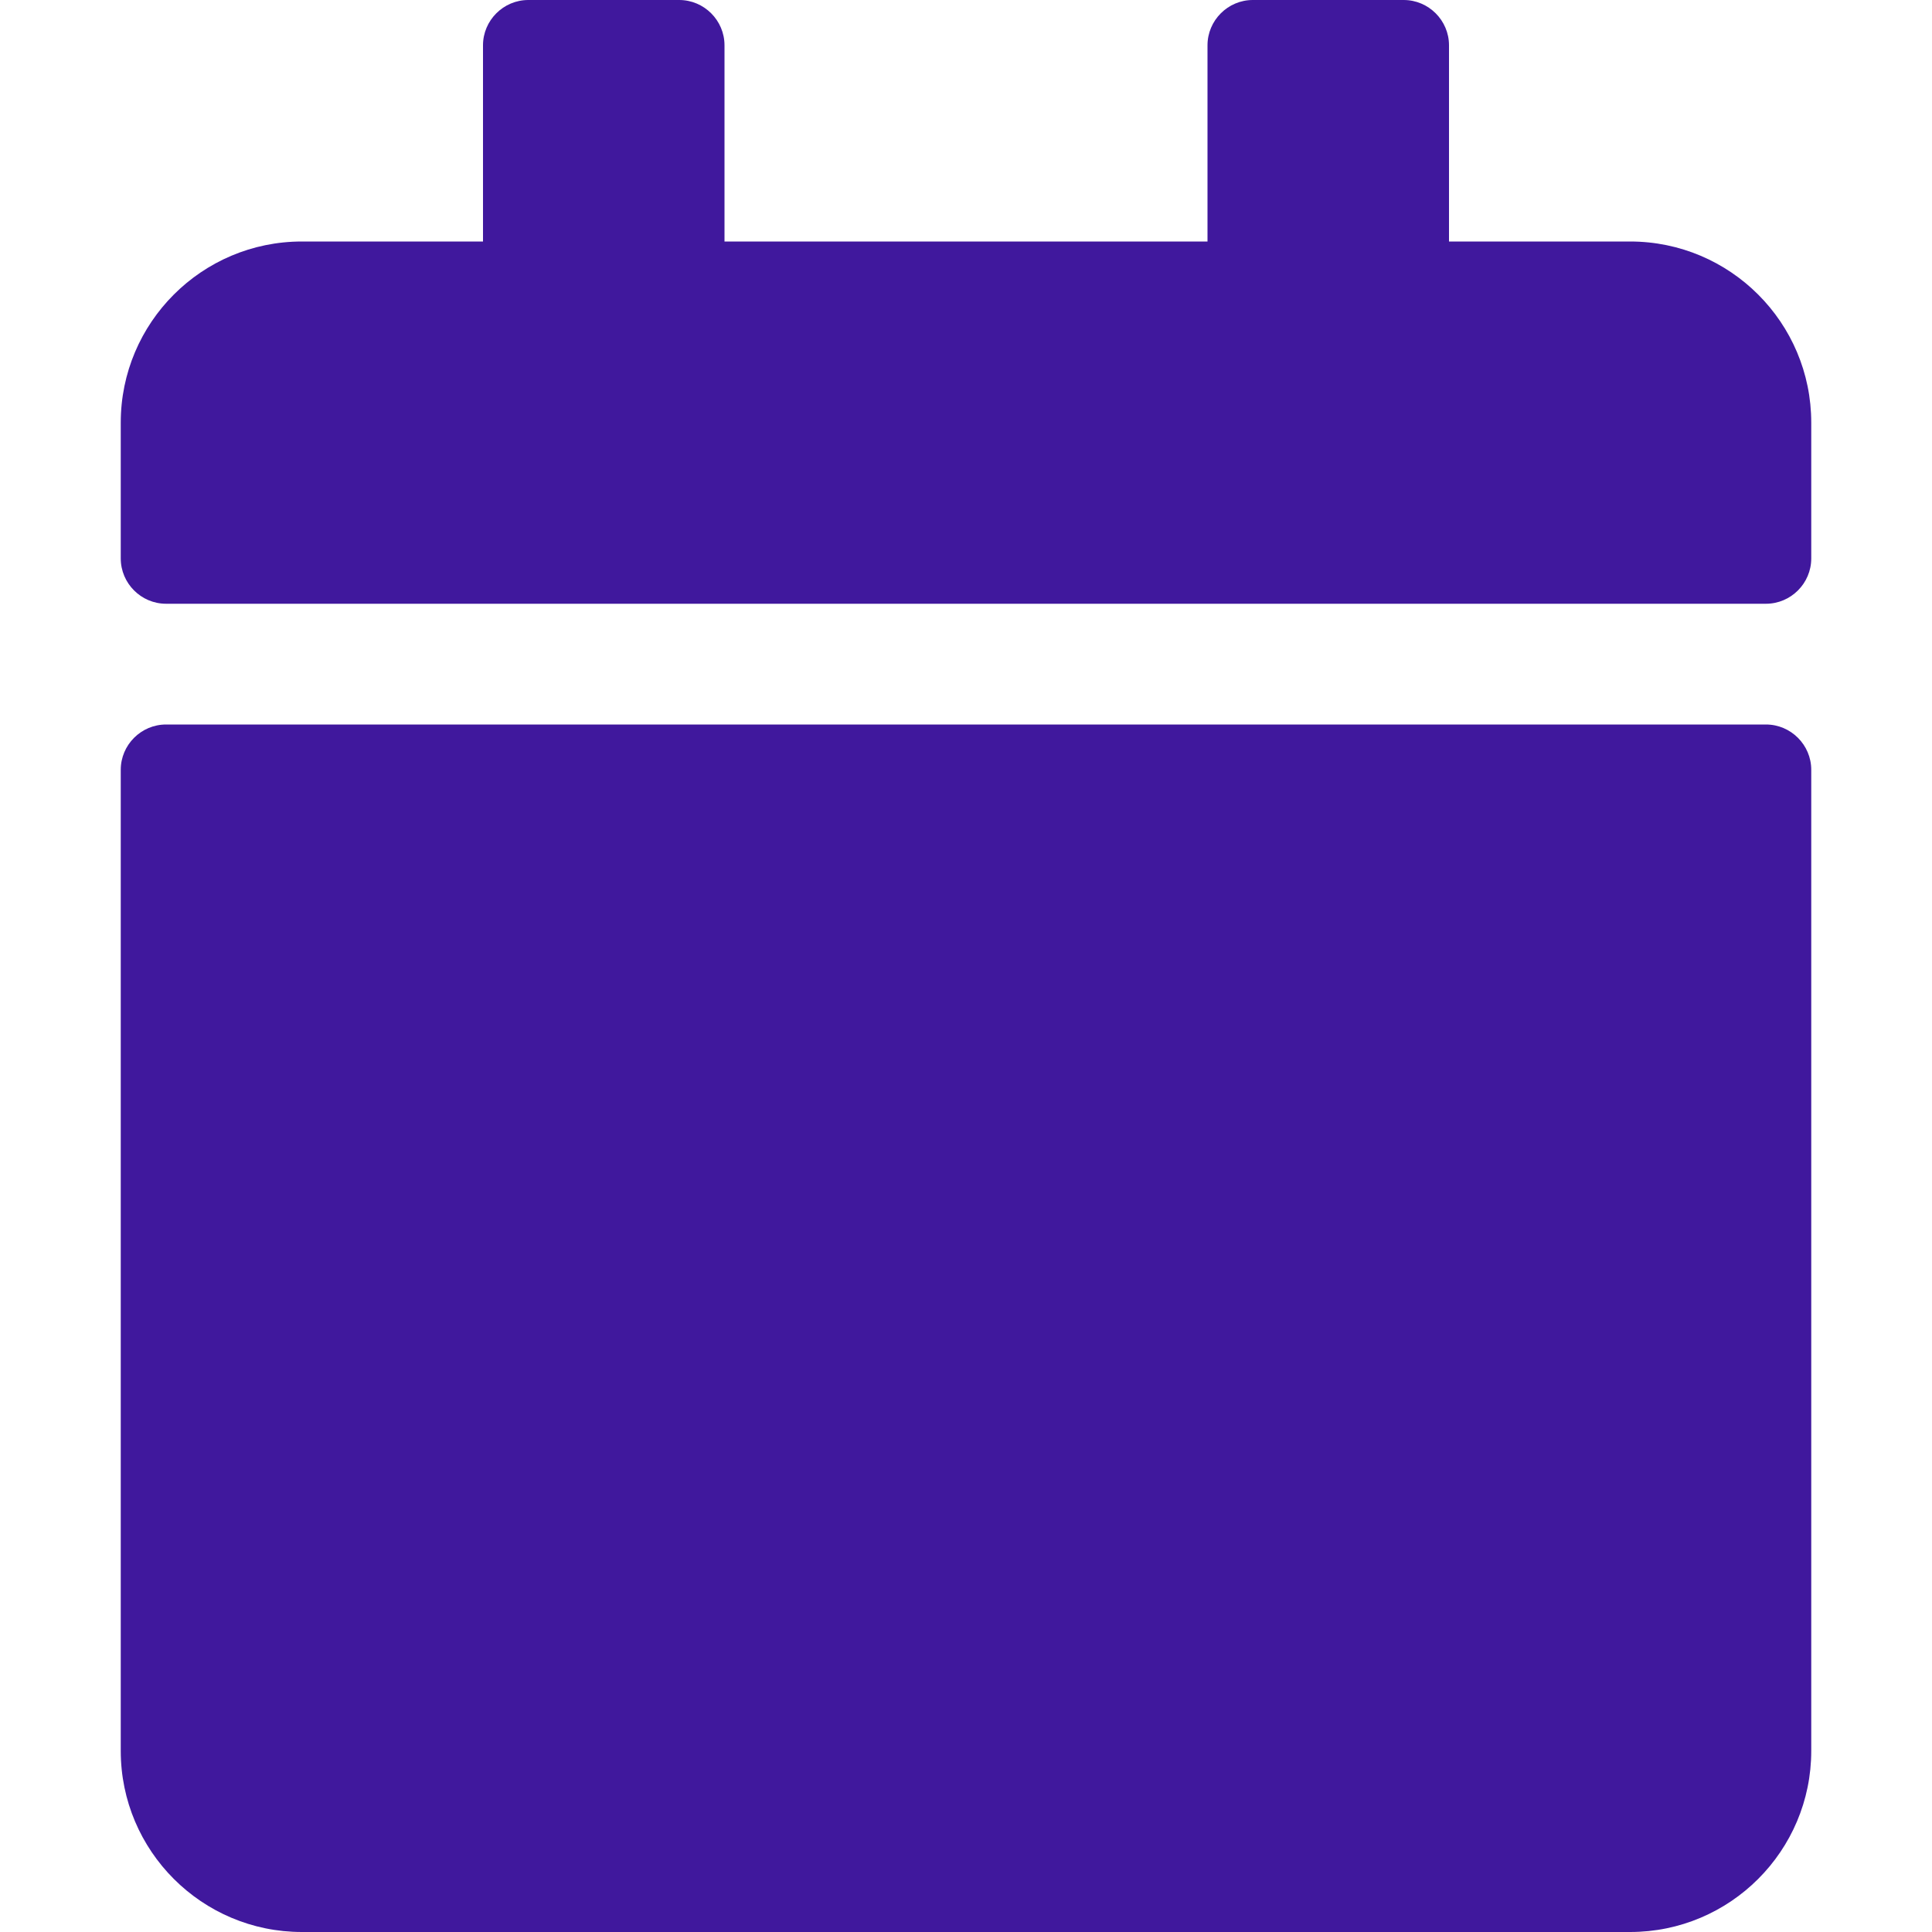
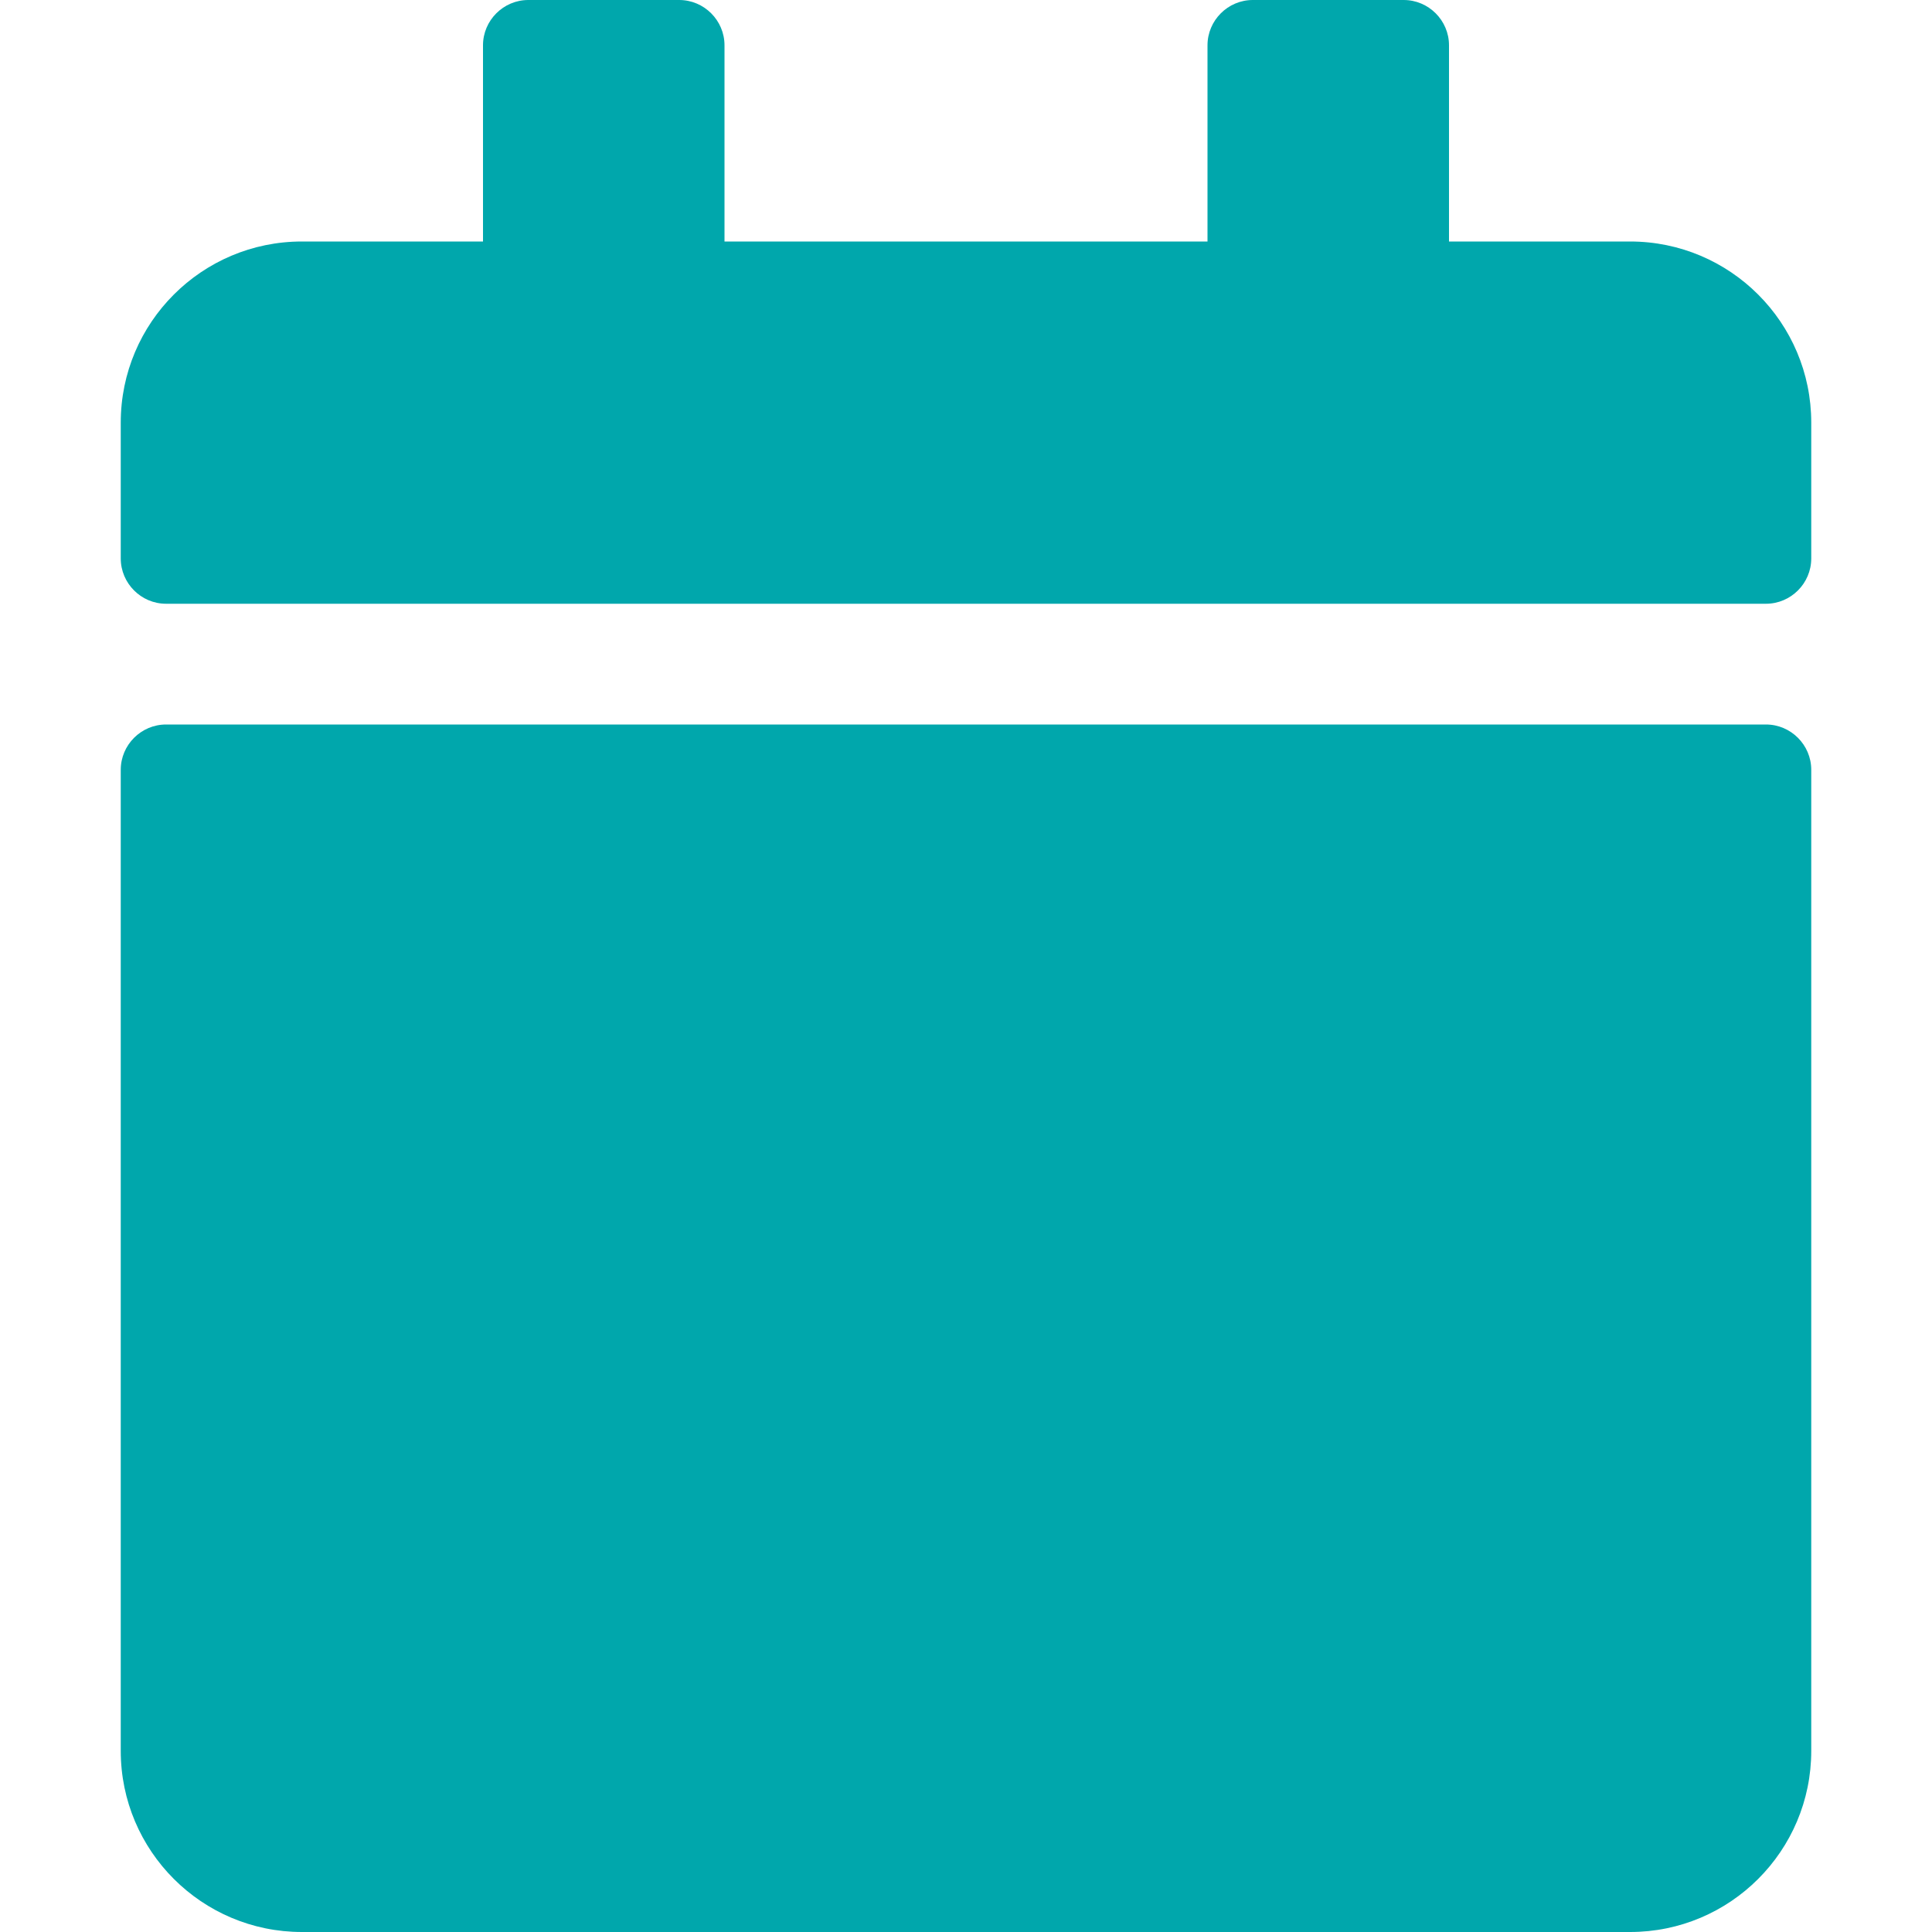
<svg xmlns="http://www.w3.org/2000/svg" width="36" height="36" viewBox="0 0 36 36" fill="none">
-   <path d="M3.094 13.5H32.906C33.37 13.5 33.75 13.88 33.75 14.344V32.625C33.75 34.488 32.238 36 30.375 36H5.625C3.762 36 2.25 34.488 2.25 32.625V14.344C2.25 13.88 2.63 13.5 3.094 13.5ZM33.75 10.406V7.875C33.75 6.012 32.238 4.5 30.375 4.5H27V0.844C27 0.38 26.62 0 26.156 0H23.344C22.88 0 22.5 0.38 22.5 0.844V4.5H13.5V0.844C13.5 0.38 13.12 0 12.656 0H9.844C9.38 0 9 0.38 9 0.844V4.5H5.625C3.762 4.5 2.25 6.012 2.25 7.875V10.406C2.25 10.87 2.63 11.25 3.094 11.25H32.906C33.37 11.25 33.75 10.87 33.75 10.406Z" fill="#40189D" />
+   <path d="M3.094 13.5H32.906C33.37 13.5 33.75 13.88 33.75 14.344V32.625C33.75 34.488 32.238 36 30.375 36H5.625C3.762 36 2.25 34.488 2.25 32.625V14.344C2.25 13.88 2.63 13.5 3.094 13.5ZM33.75 10.406V7.875C33.75 6.012 32.238 4.5 30.375 4.5H27V0.844C27 0.38 26.62 0 26.156 0H23.344C22.88 0 22.5 0.38 22.5 0.844V4.5H13.5V0.844C13.5 0.38 13.12 0 12.656 0H9.844C9.38 0 9 0.38 9 0.844V4.5H5.625C3.762 4.5 2.25 6.012 2.25 7.875V10.406C2.25 10.87 2.63 11.25 3.094 11.25H32.906C33.37 11.25 33.75 10.87 33.75 10.406Z" fill="#00A7AC" />
</svg>
